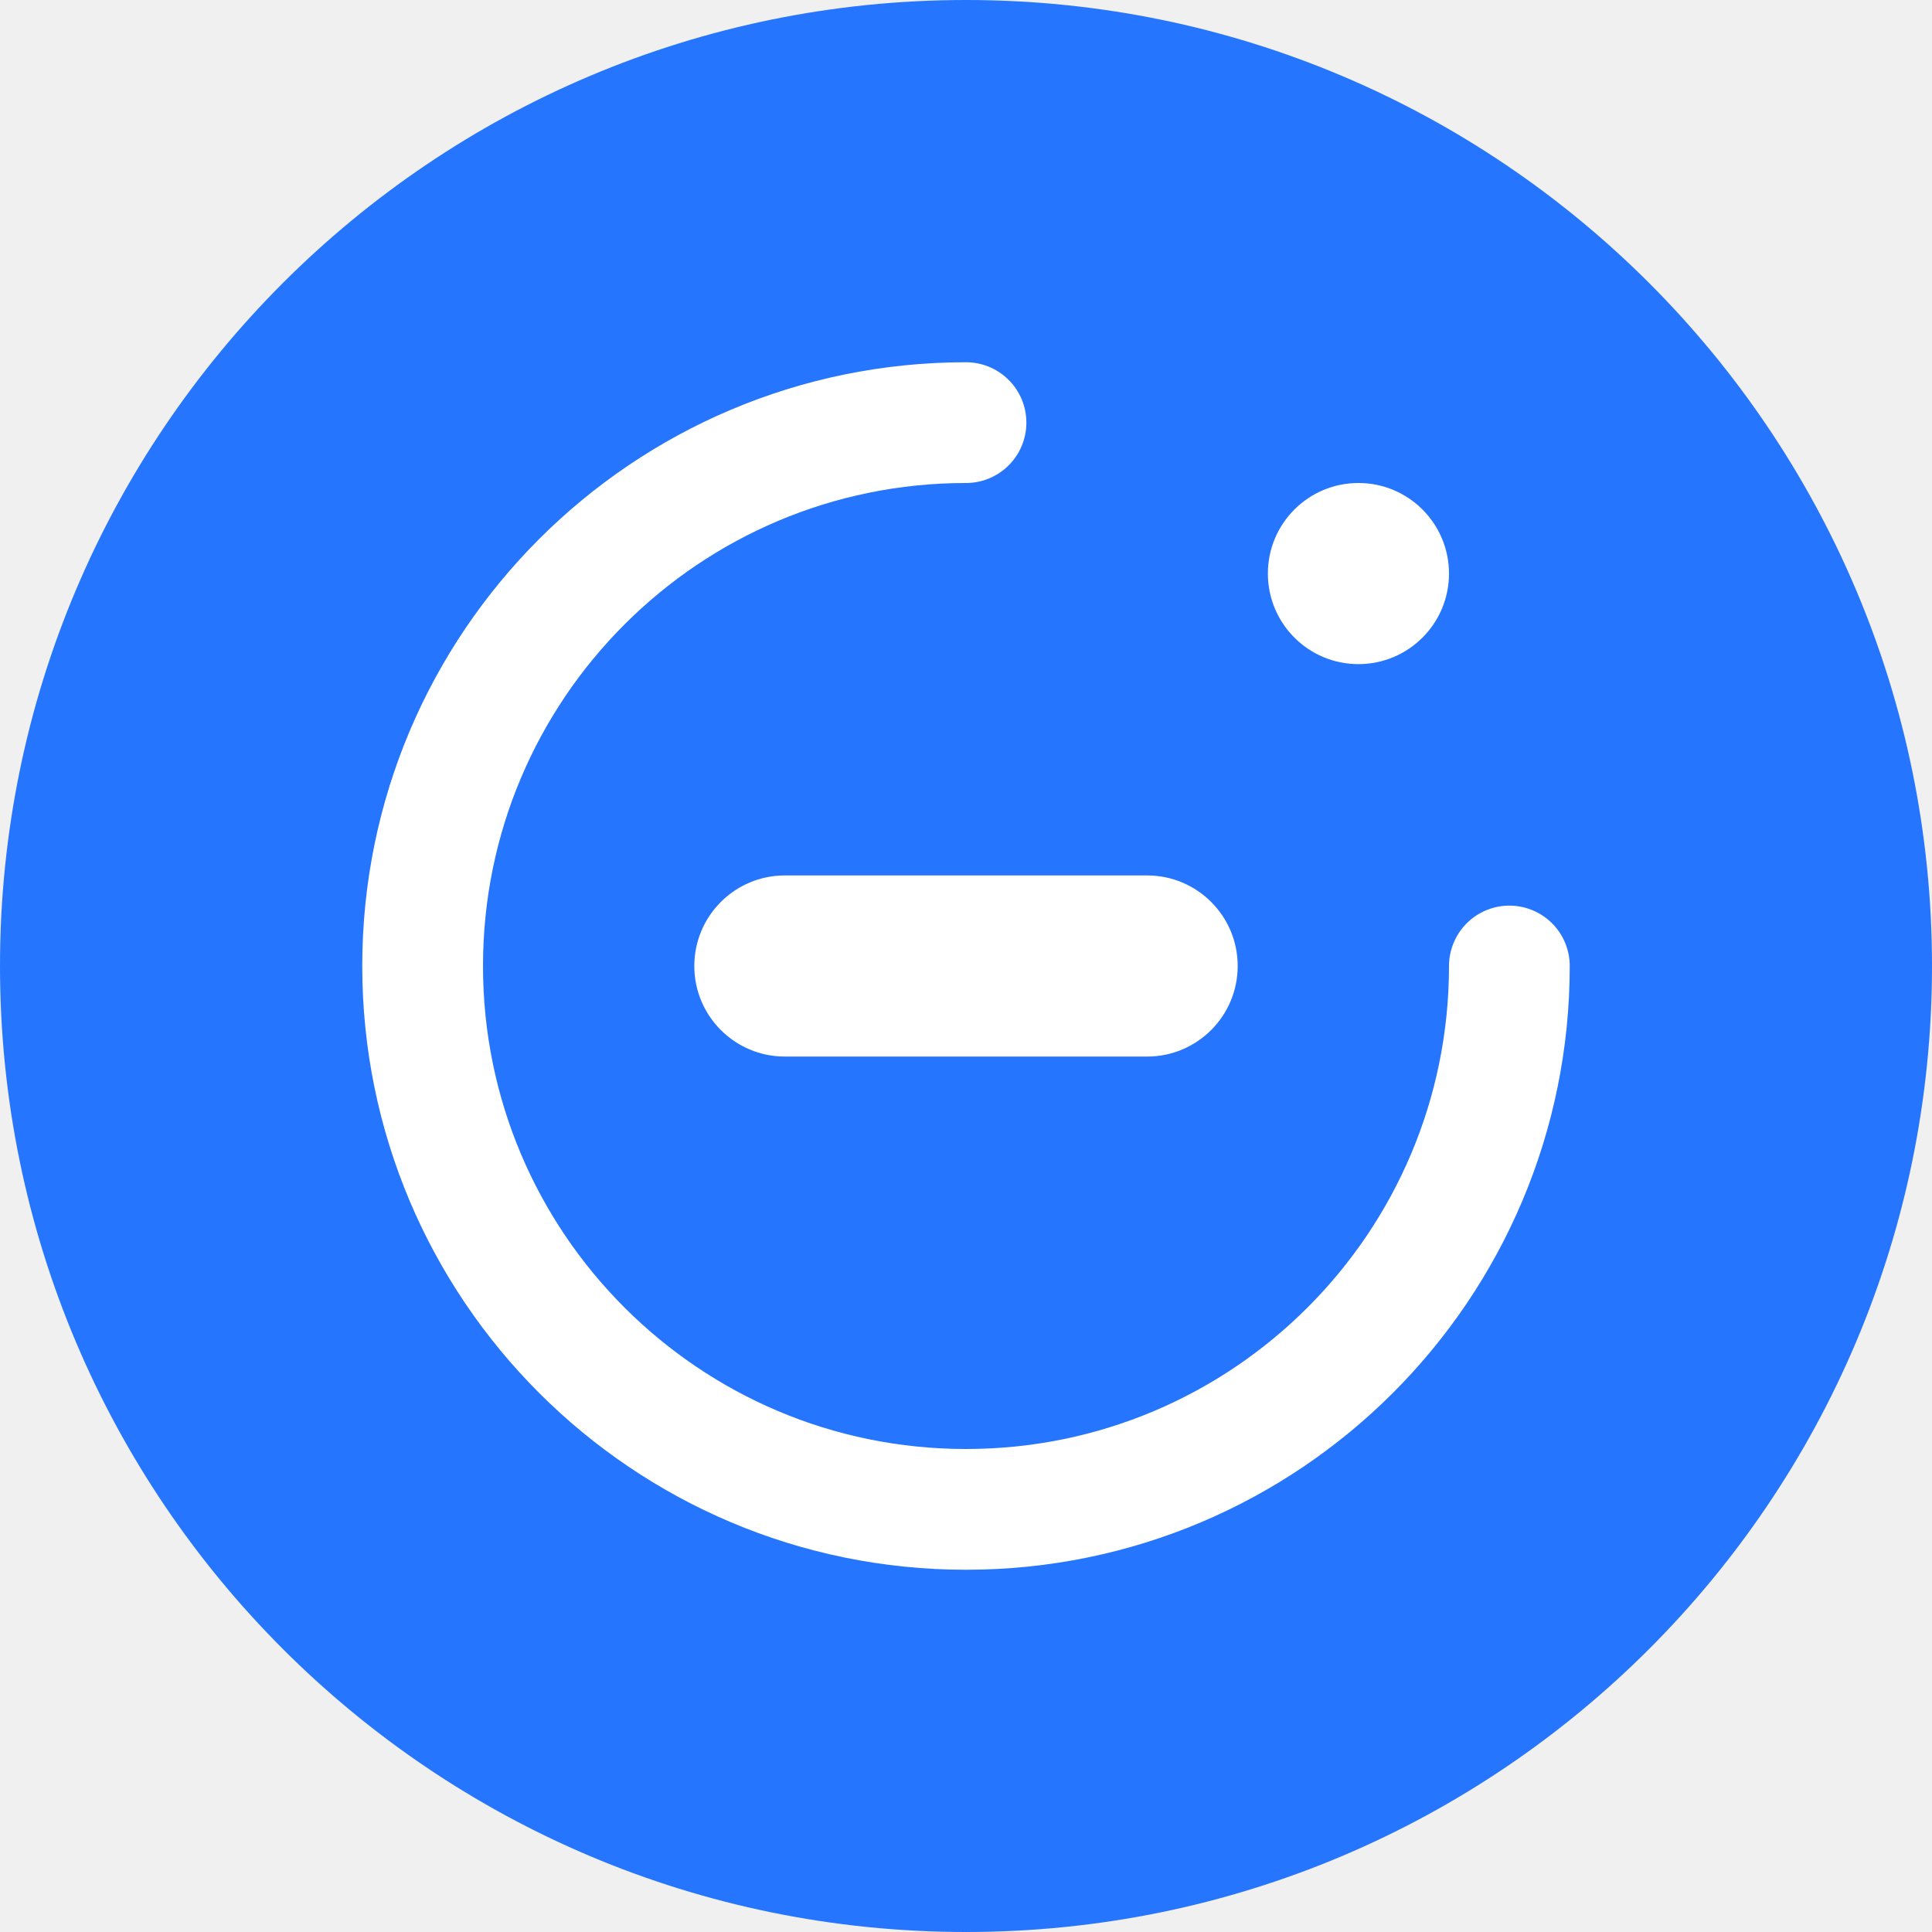
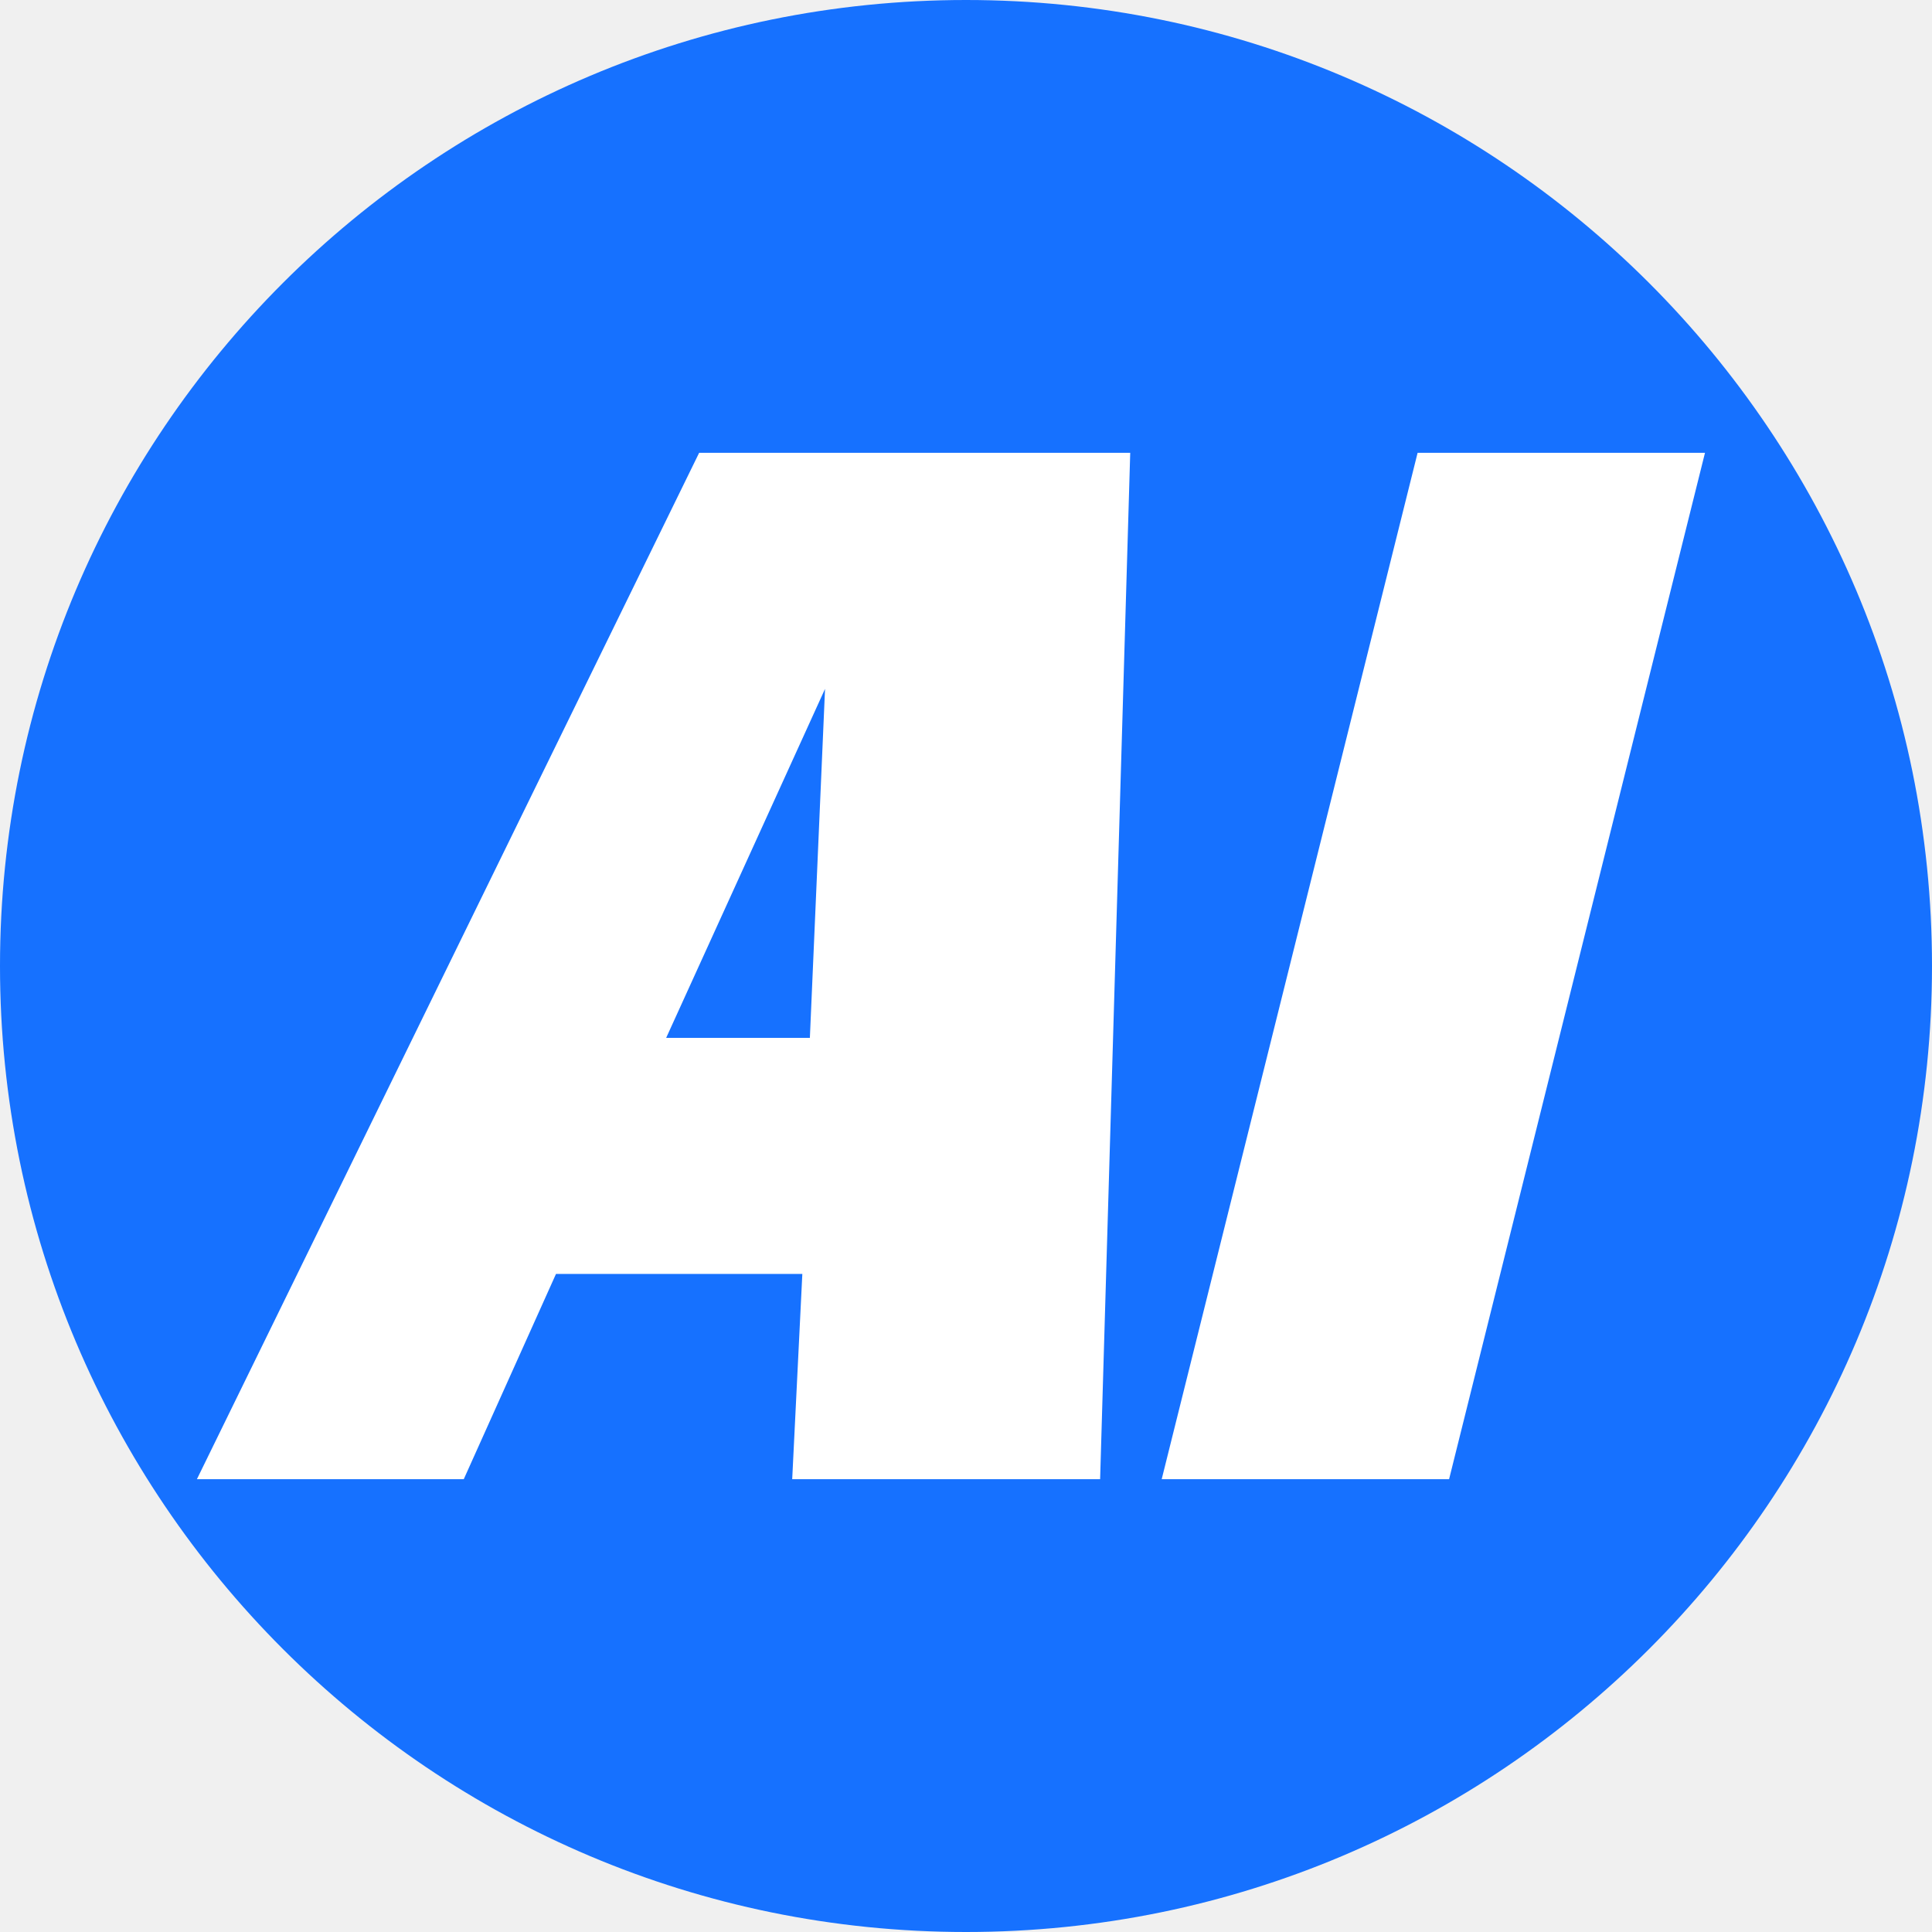
- <svg xmlns="http://www.w3.org/2000/svg" viewBox="0 0 64 64" fill="none">
-   <circle cx="32" cy="32" r="32" fill="#2675FF" />
-   <path d="M32 14a18 18 0 1 0 18 18" fill="none" stroke="#fff" stroke-width="4" stroke-linecap="round" />
-   <circle cx="45" cy="19" r="3" fill="#fff" />
-   <rect x="23" y="29" width="18" height="6" rx="3" fill="#fff" />
+ <svg xmlns="http://www.w3.org/2000/svg" viewBox="0 0 64 64">
+   <circle cx="32" cy="32" r="32" fill="#1671FF" />
+   <g transform="translate(15 15) scale(.34) skewX(-14)" fill="#fff" fill-rule="evenodd">
+     <path transform="translate(0 0)" d="M0 100 24 0H66L88 100H58L54 80H30L26 100ZM35 57H49L42 23Z" />
+     <path transform="translate(94 0)" d="M0 0H28V100H0Z" />
+   </g>
</svg>
